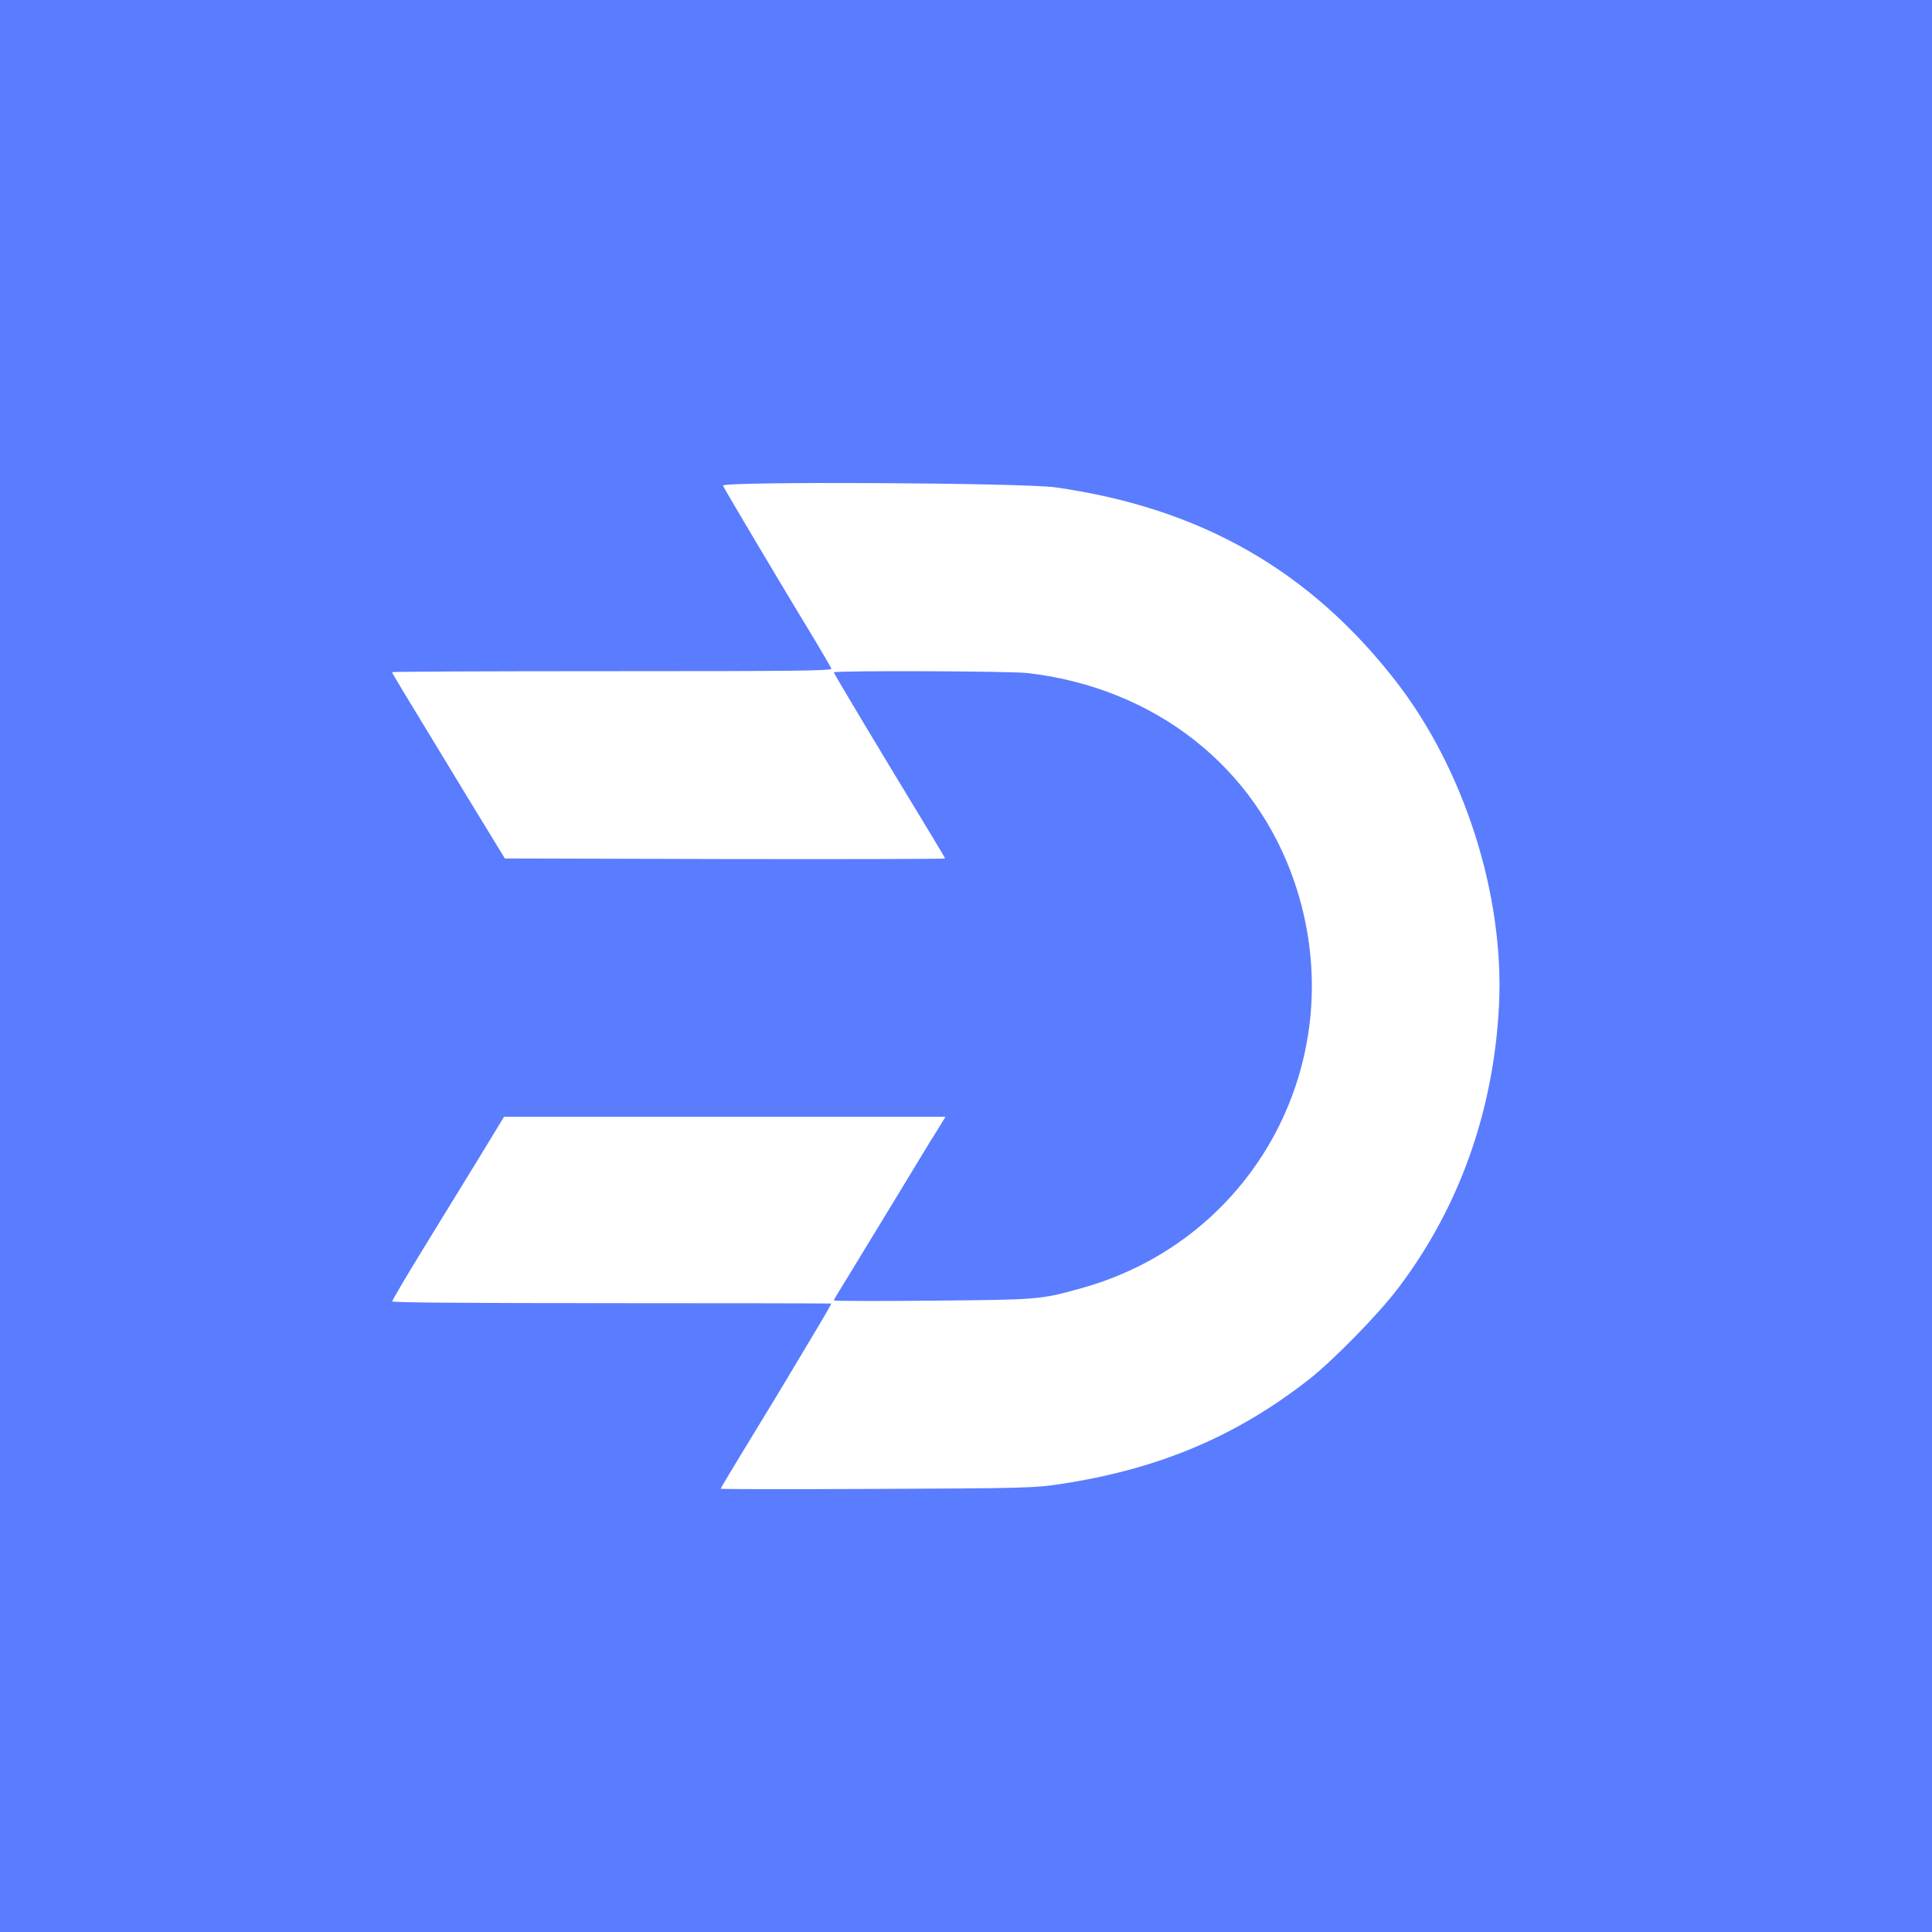
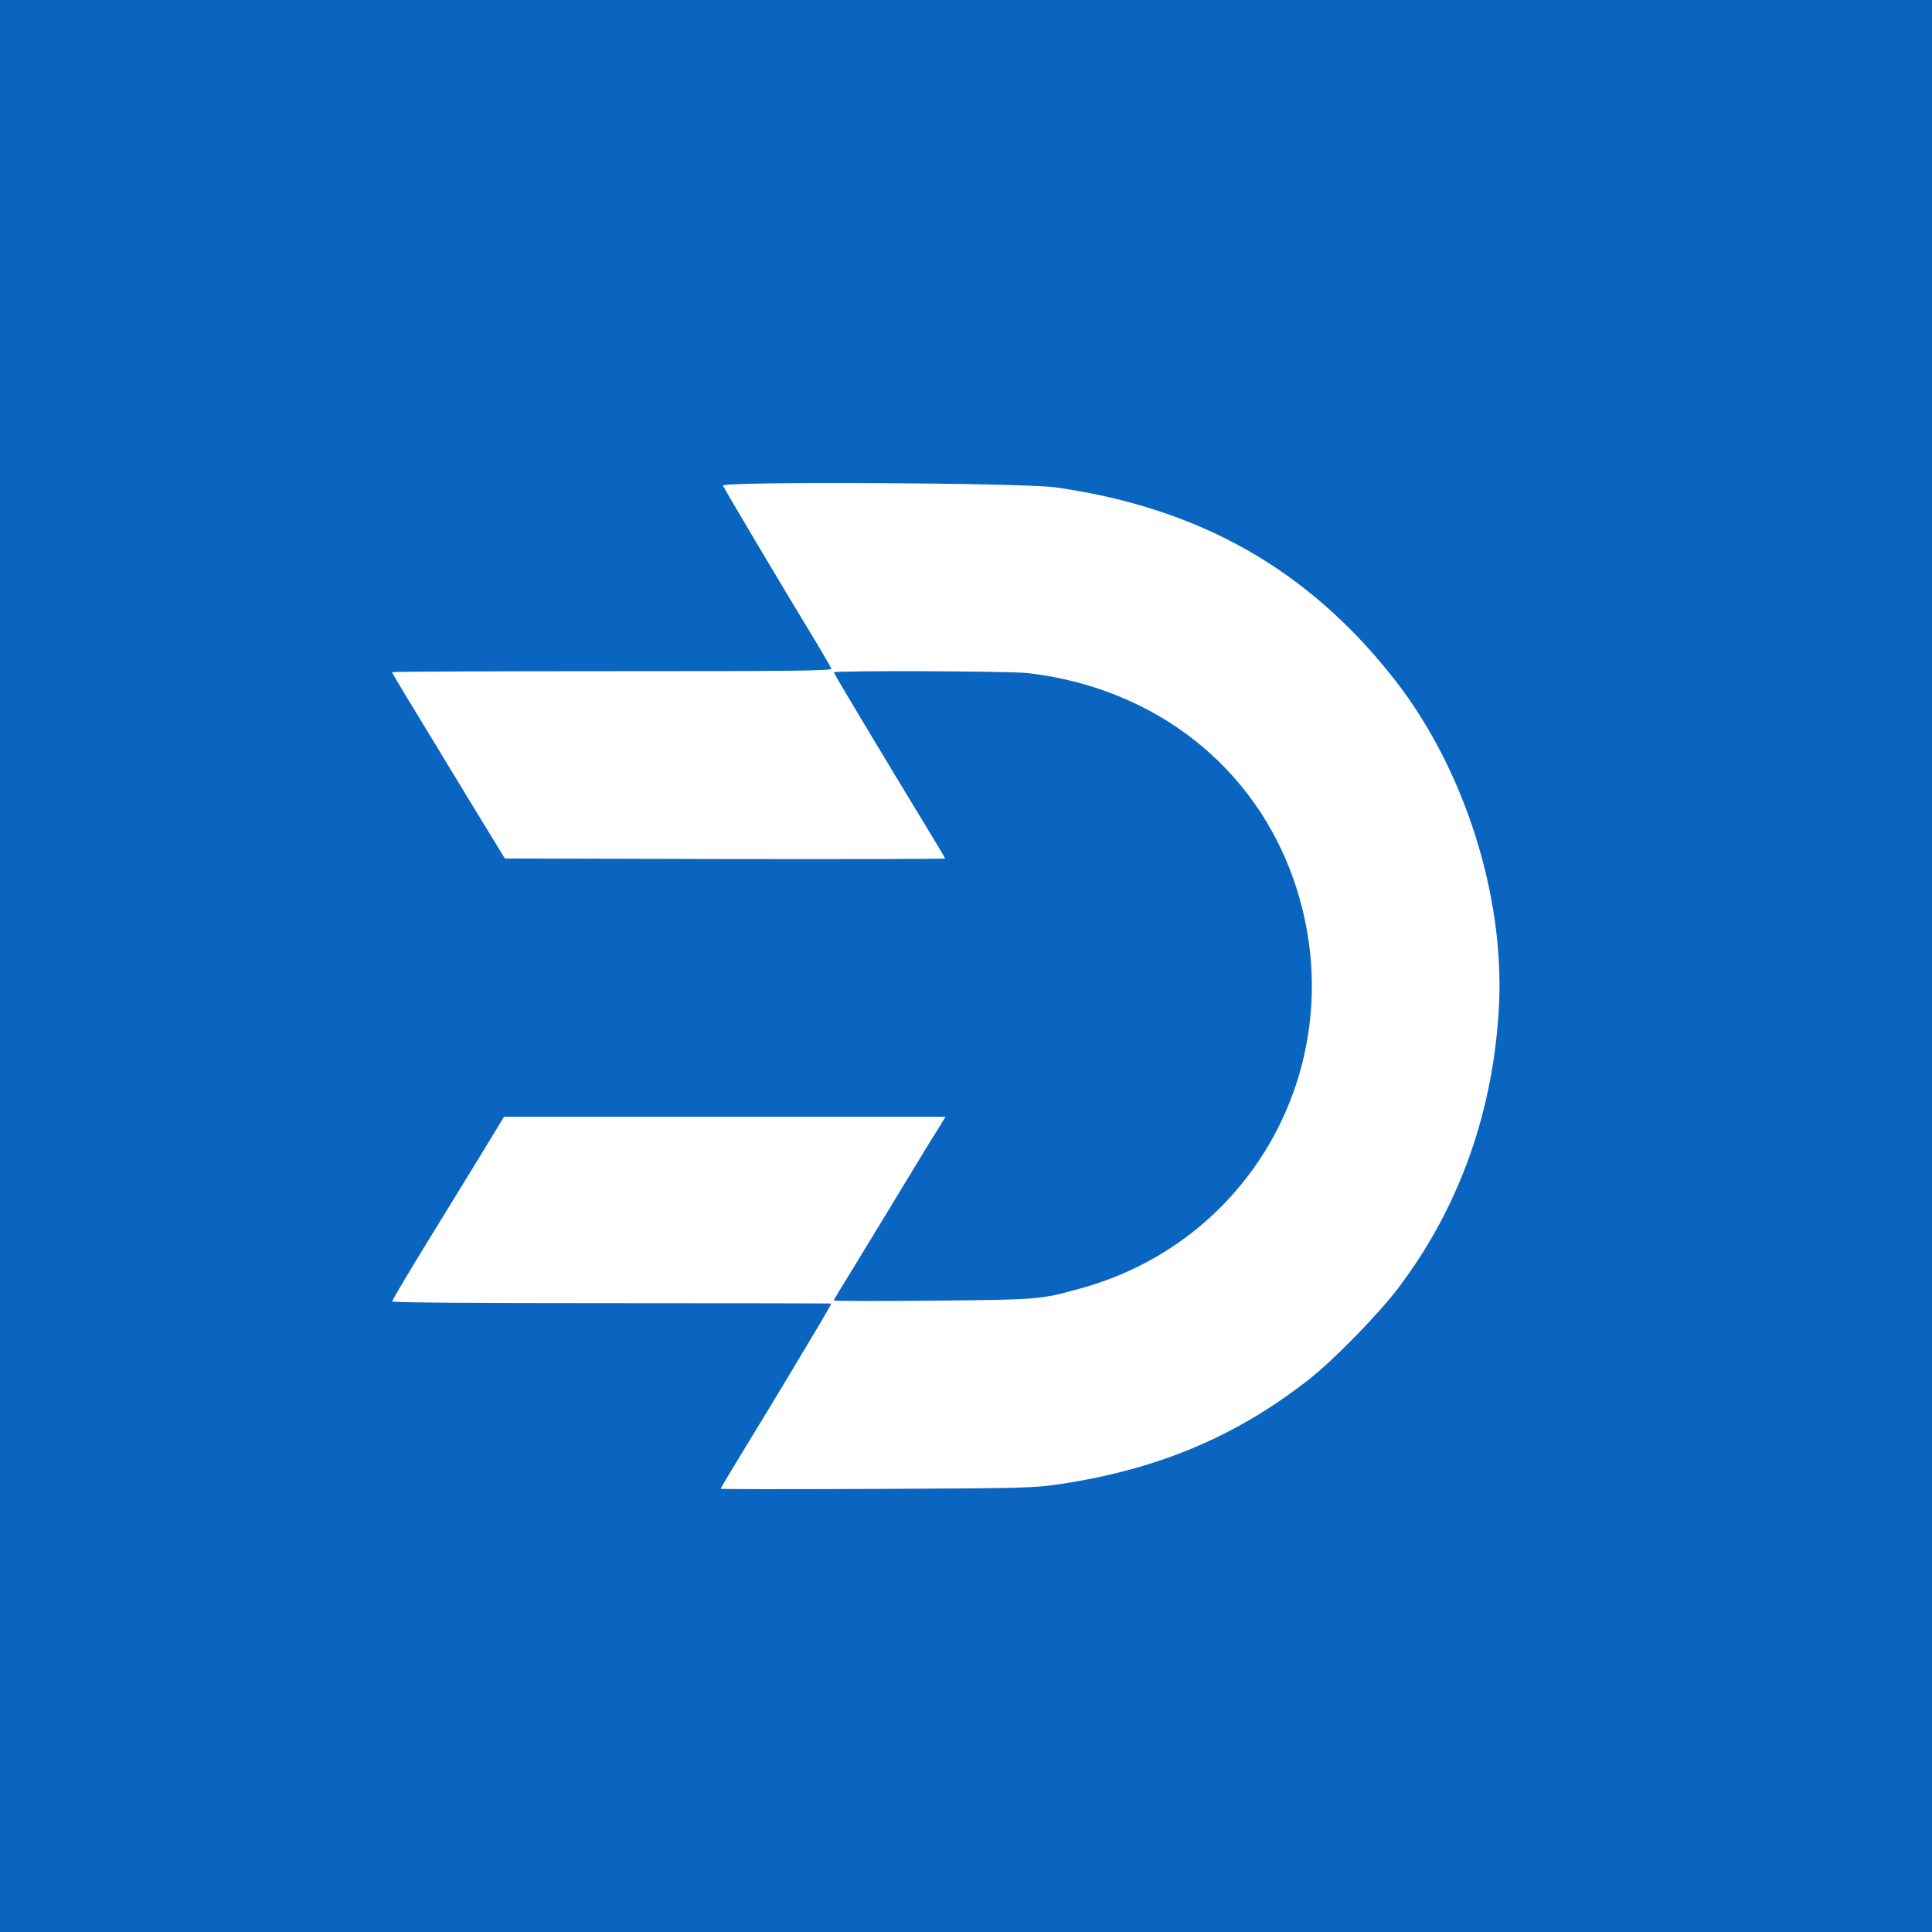
<svg xmlns="http://www.w3.org/2000/svg" width="340" height="340" viewBox="0 0 340 340" fill="none">
-   <path d="M0 0H340V340H0V0Z" fill="#5A7CFF" />
+   <path d="M0 0H340V340H0V0Z" fill="#0a65c0" />
  <path d="M126.821 261.989C126.821 261.89 129.037 258.206 131.737 253.774C134.437 249.349 137.616 244.142 138.768 242.181C139.926 240.22 142.111 236.569 143.616 234.066C145.126 231.562 146.316 229.468 146.284 229.402C146.221 229.368 128.811 229.335 107.584 229.335C83.368 229.335 69.01 229.235 69.01 229.03C69.01 228.859 71.547 224.532 74.663 219.464C77.779 214.396 82.21 207.161 84.521 203.406L88.695 196.542H127.558H166.389L165.811 197.49C165.521 197.999 164.495 199.617 163.563 201.107C162.663 202.597 159.547 207.699 156.689 212.429C153.8 217.16 150.395 222.771 149.111 224.87C147.795 226.964 146.732 228.759 146.732 228.859C146.732 228.958 154.568 228.992 164.174 228.892C182.9 228.72 183.026 228.72 190.221 226.726C221.184 218.173 238.174 185.857 227.832 155.302C220.926 134.951 203.295 121.091 180.937 118.455C177.821 118.084 146.732 117.984 146.732 118.322C146.732 118.527 155.468 133.095 163.174 145.769C164.911 148.611 166.321 151.009 166.321 151.076C166.321 151.175 148.879 151.209 127.584 151.175L88.847 151.076L82.553 140.767C69.963 120.078 69 118.455 69 118.289C69 118.189 86.442 118.117 107.737 118.117C139.663 118.117 146.437 118.05 146.311 117.679C146.216 117.441 144.963 115.248 143.516 112.843C137.958 103.715 127.426 85.972 127.232 85.463C126.942 84.687 180 84.953 185.753 85.767C211.221 89.385 230.395 100.302 245.589 119.806C257.7 135.388 264.763 157.562 263.8 176.933C262.868 195.457 256.832 212.462 246.105 226.626C242.7 231.158 234.705 239.339 230.4 242.718C217.616 252.755 203.868 258.572 186.558 261.175C182.189 261.851 180.232 261.917 154.374 262.023C139.216 262.089 126.816 262.089 126.816 261.989H126.821Z" fill="white" />
</svg>
